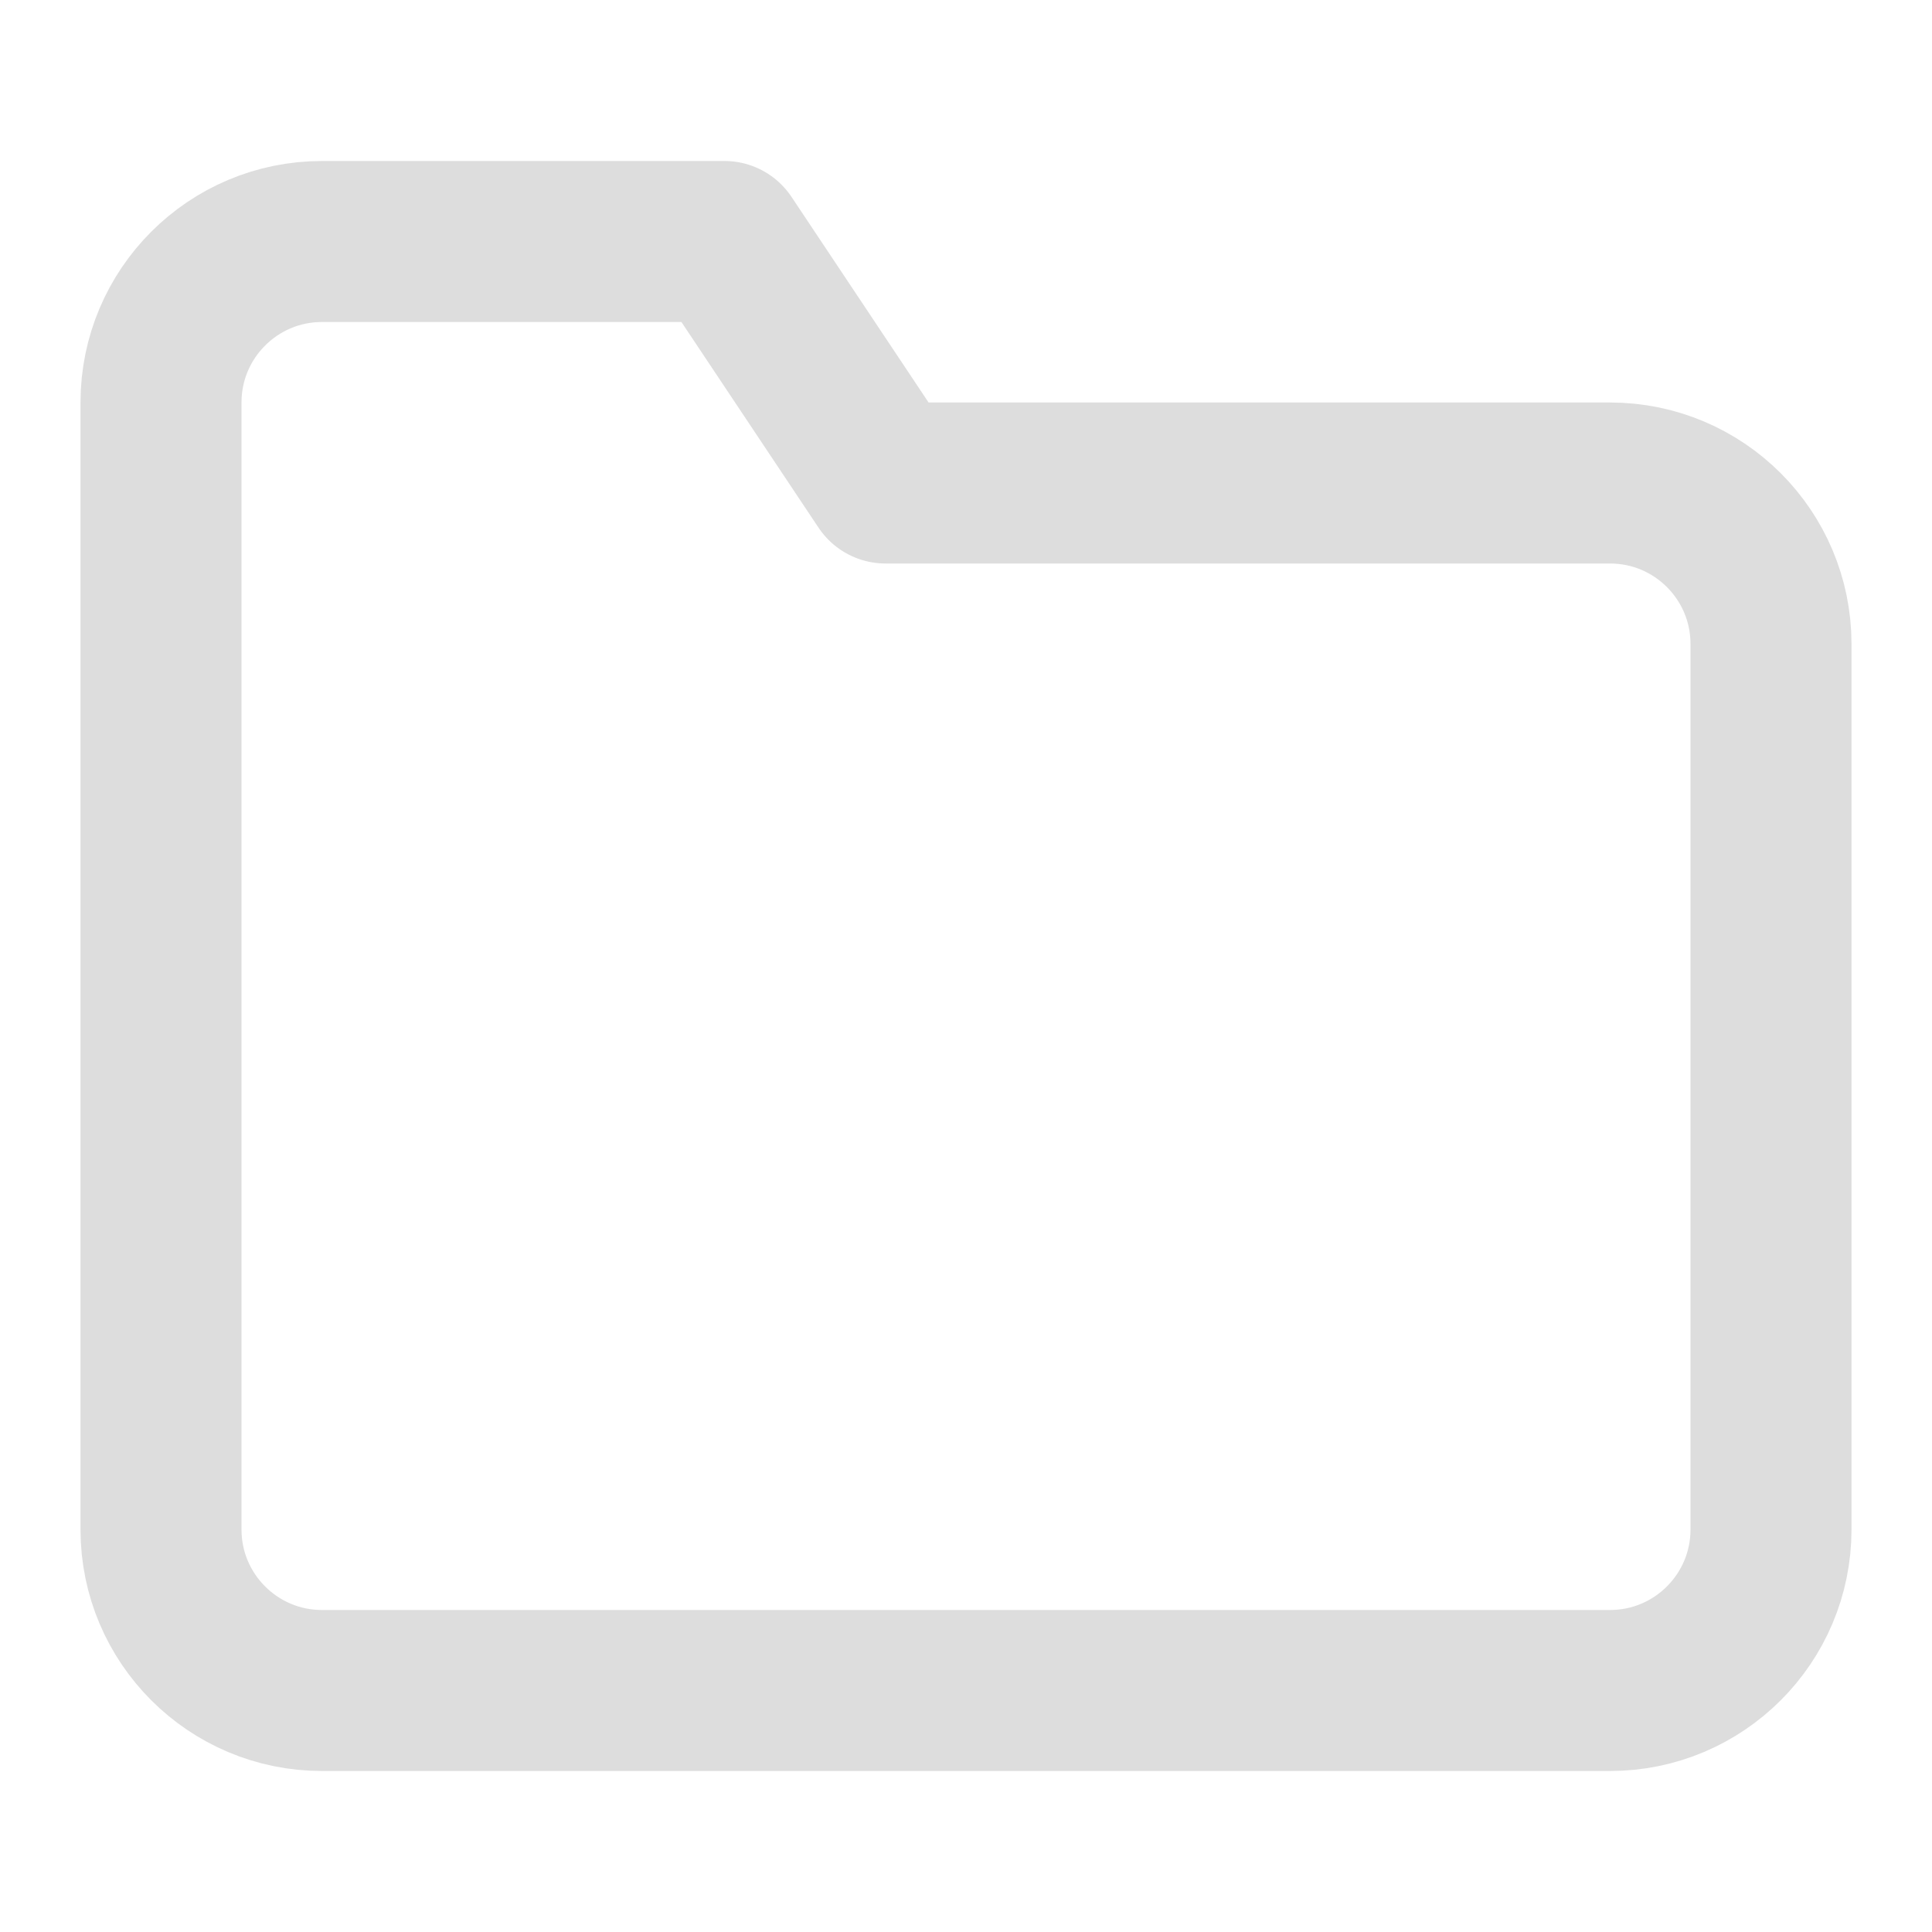
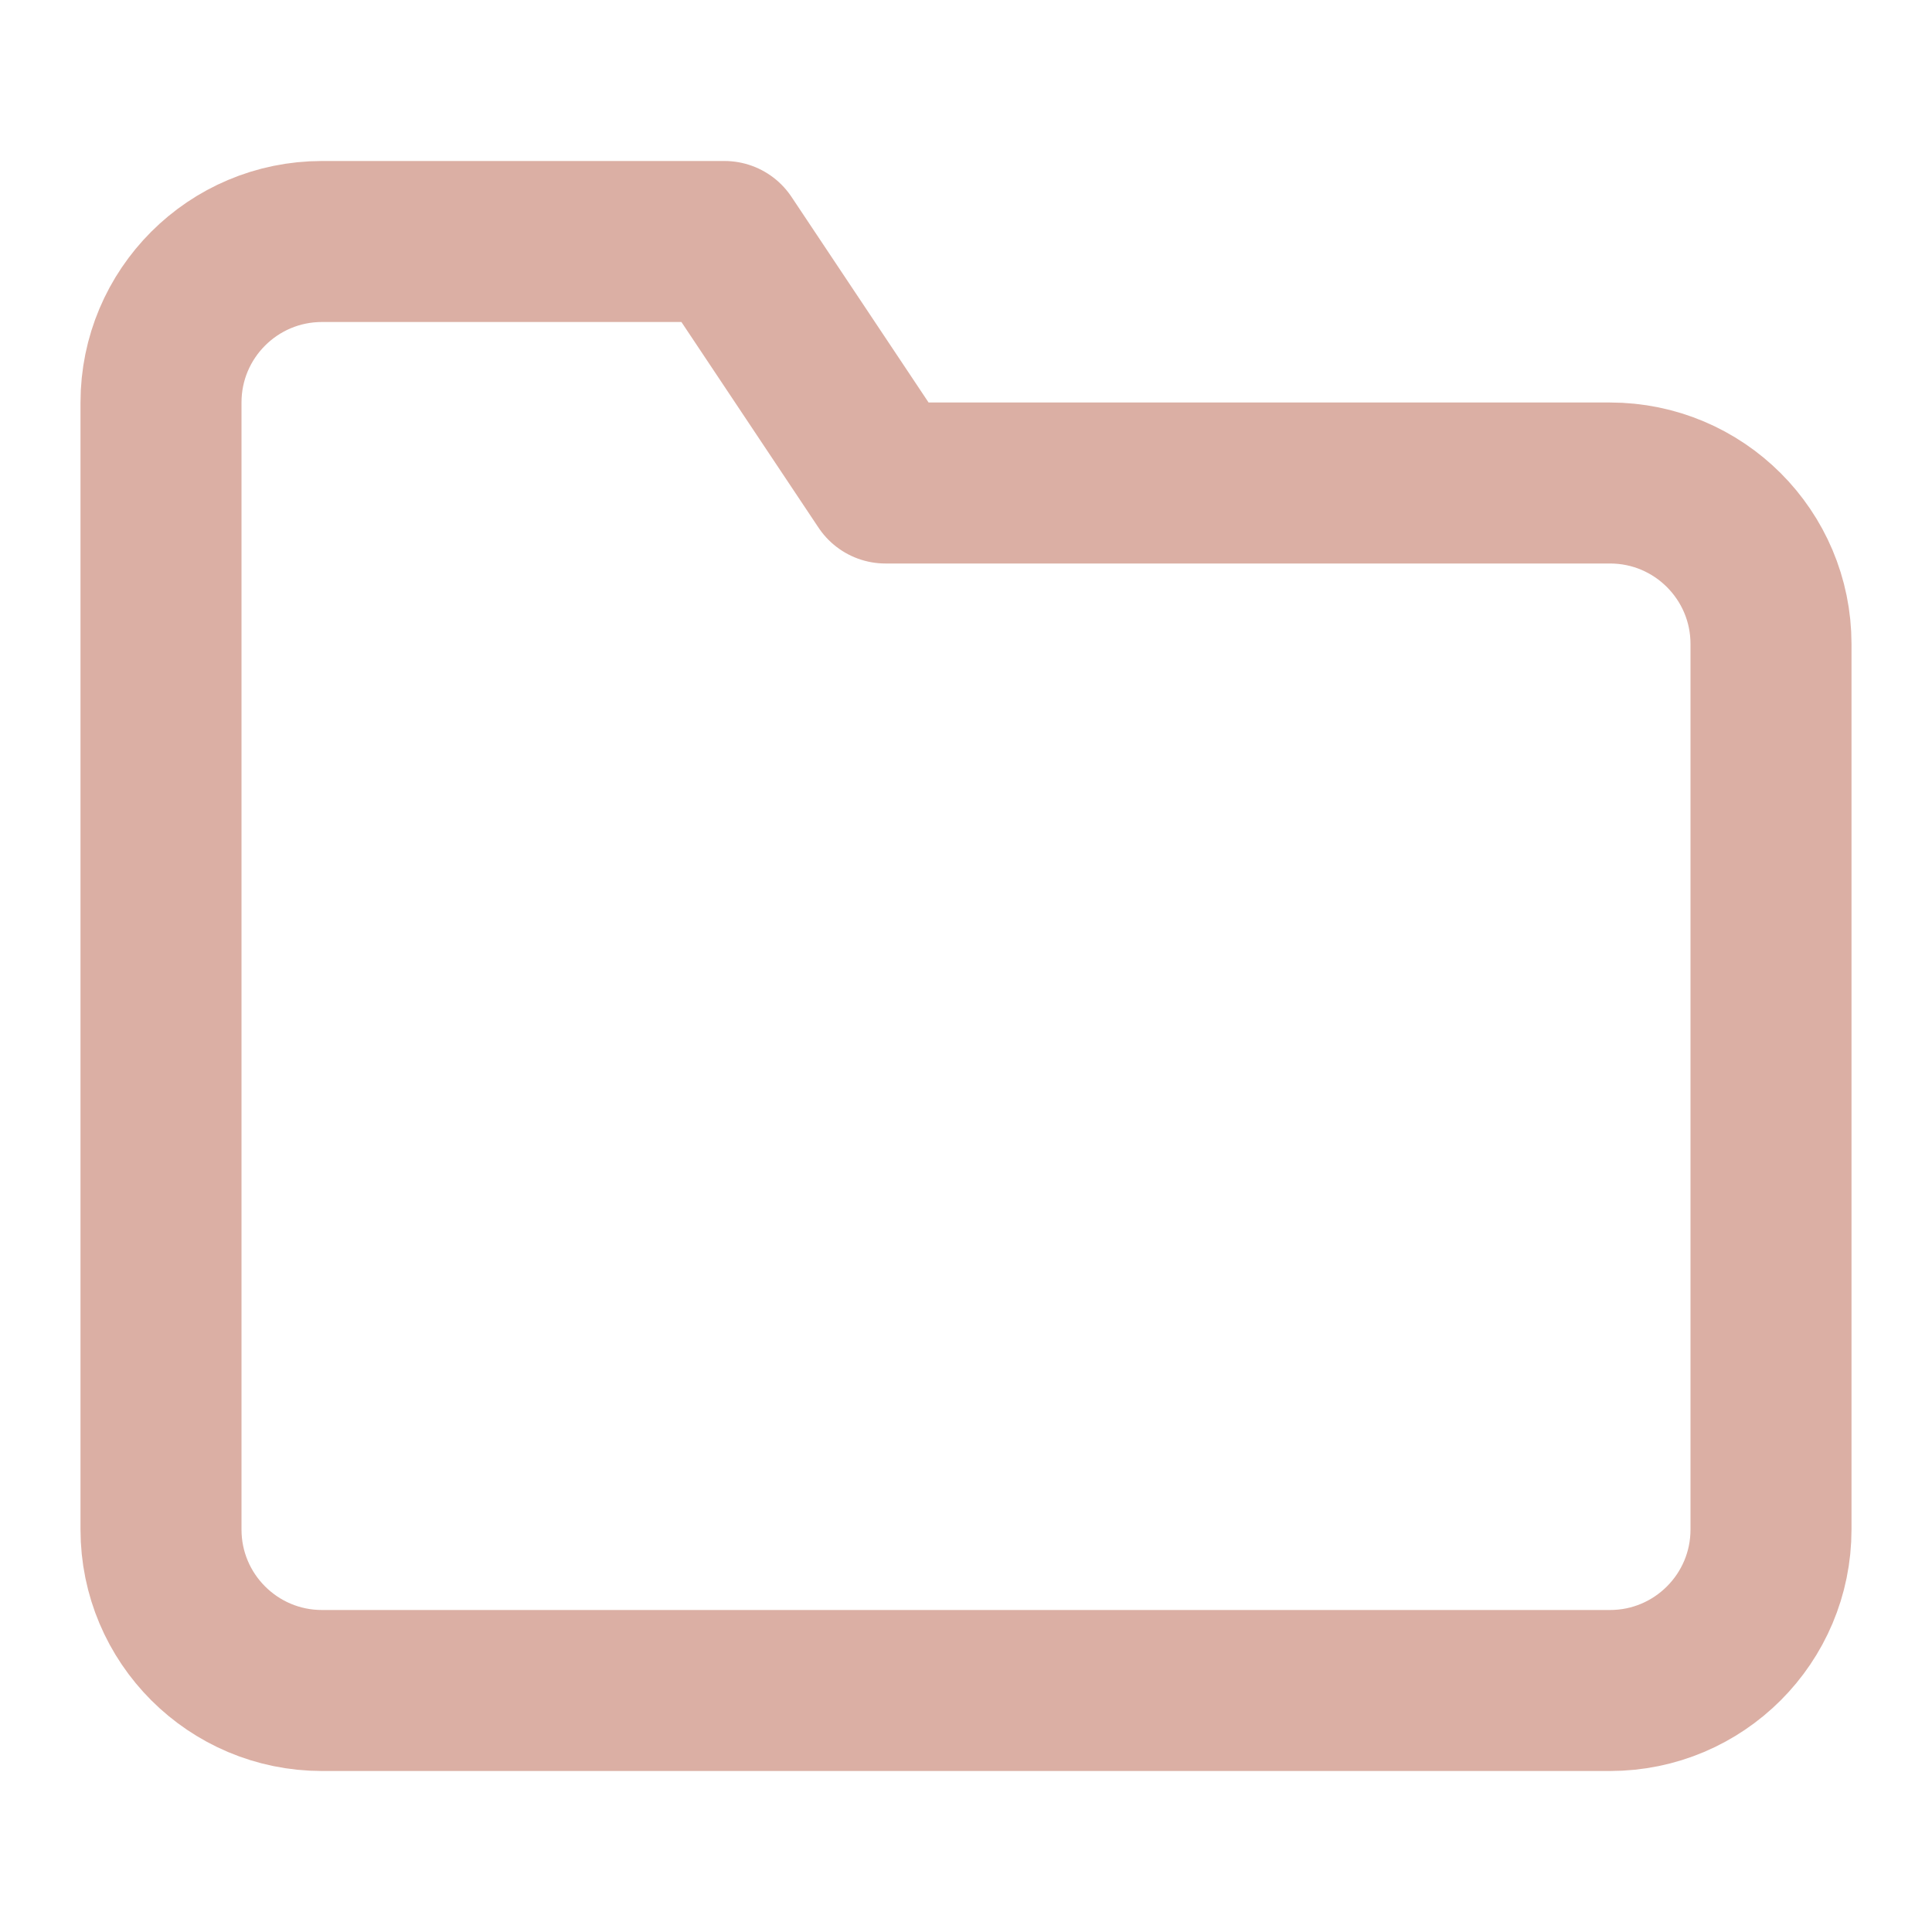
- <svg xmlns="http://www.w3.org/2000/svg" width="24" height="24" viewBox="0 0 24 24" fill="none" stroke="#dddddd" stroke-width="2" stroke-linecap="round" stroke-linejoin="round" class="feather feather-folder">
+ <svg xmlns="http://www.w3.org/2000/svg" width="24" height="24" viewBox="0 0 24 24" fill="none" stroke="#dbafa4" stroke-width="2" stroke-linecap="round" stroke-linejoin="round" class="feather feather-folder">
  <path d="M22 19a2 2 0 0 1-2 2H4a2 2 0 0 1-2-2V5a2 2 0 0 1 2-2h5l2 3h9a2 2 0 0 1 2 2z" />
</svg>
